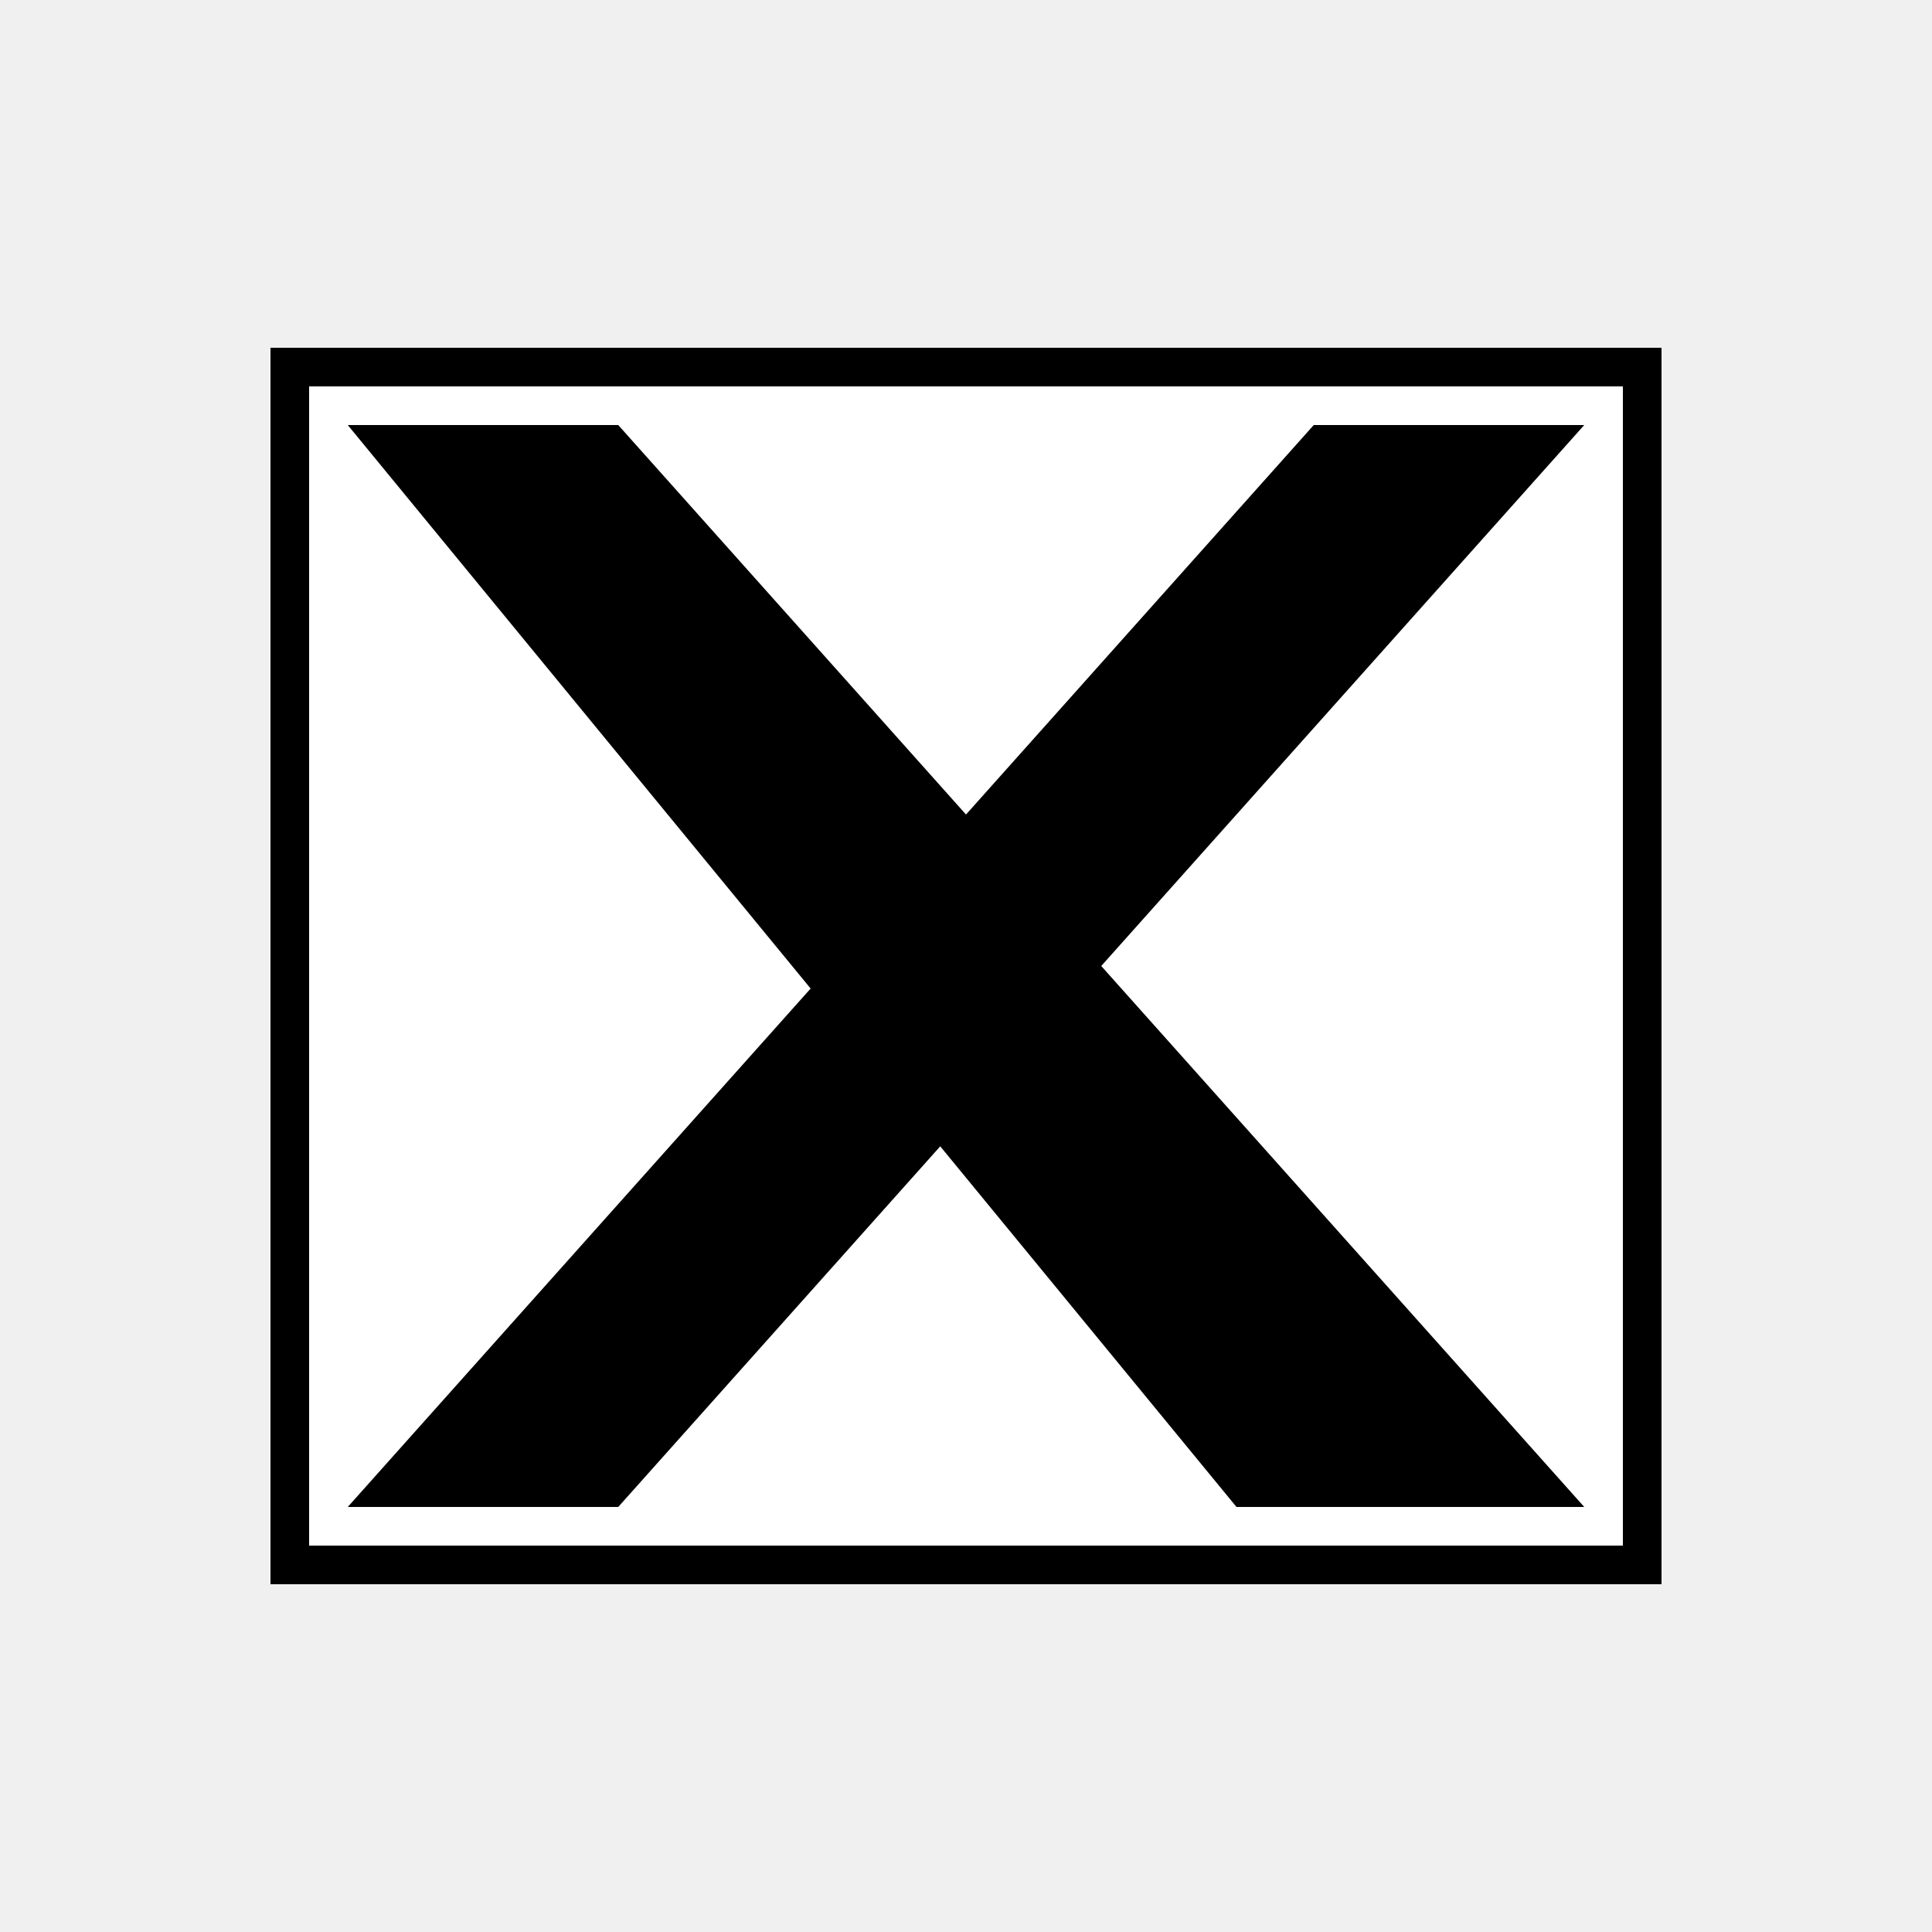
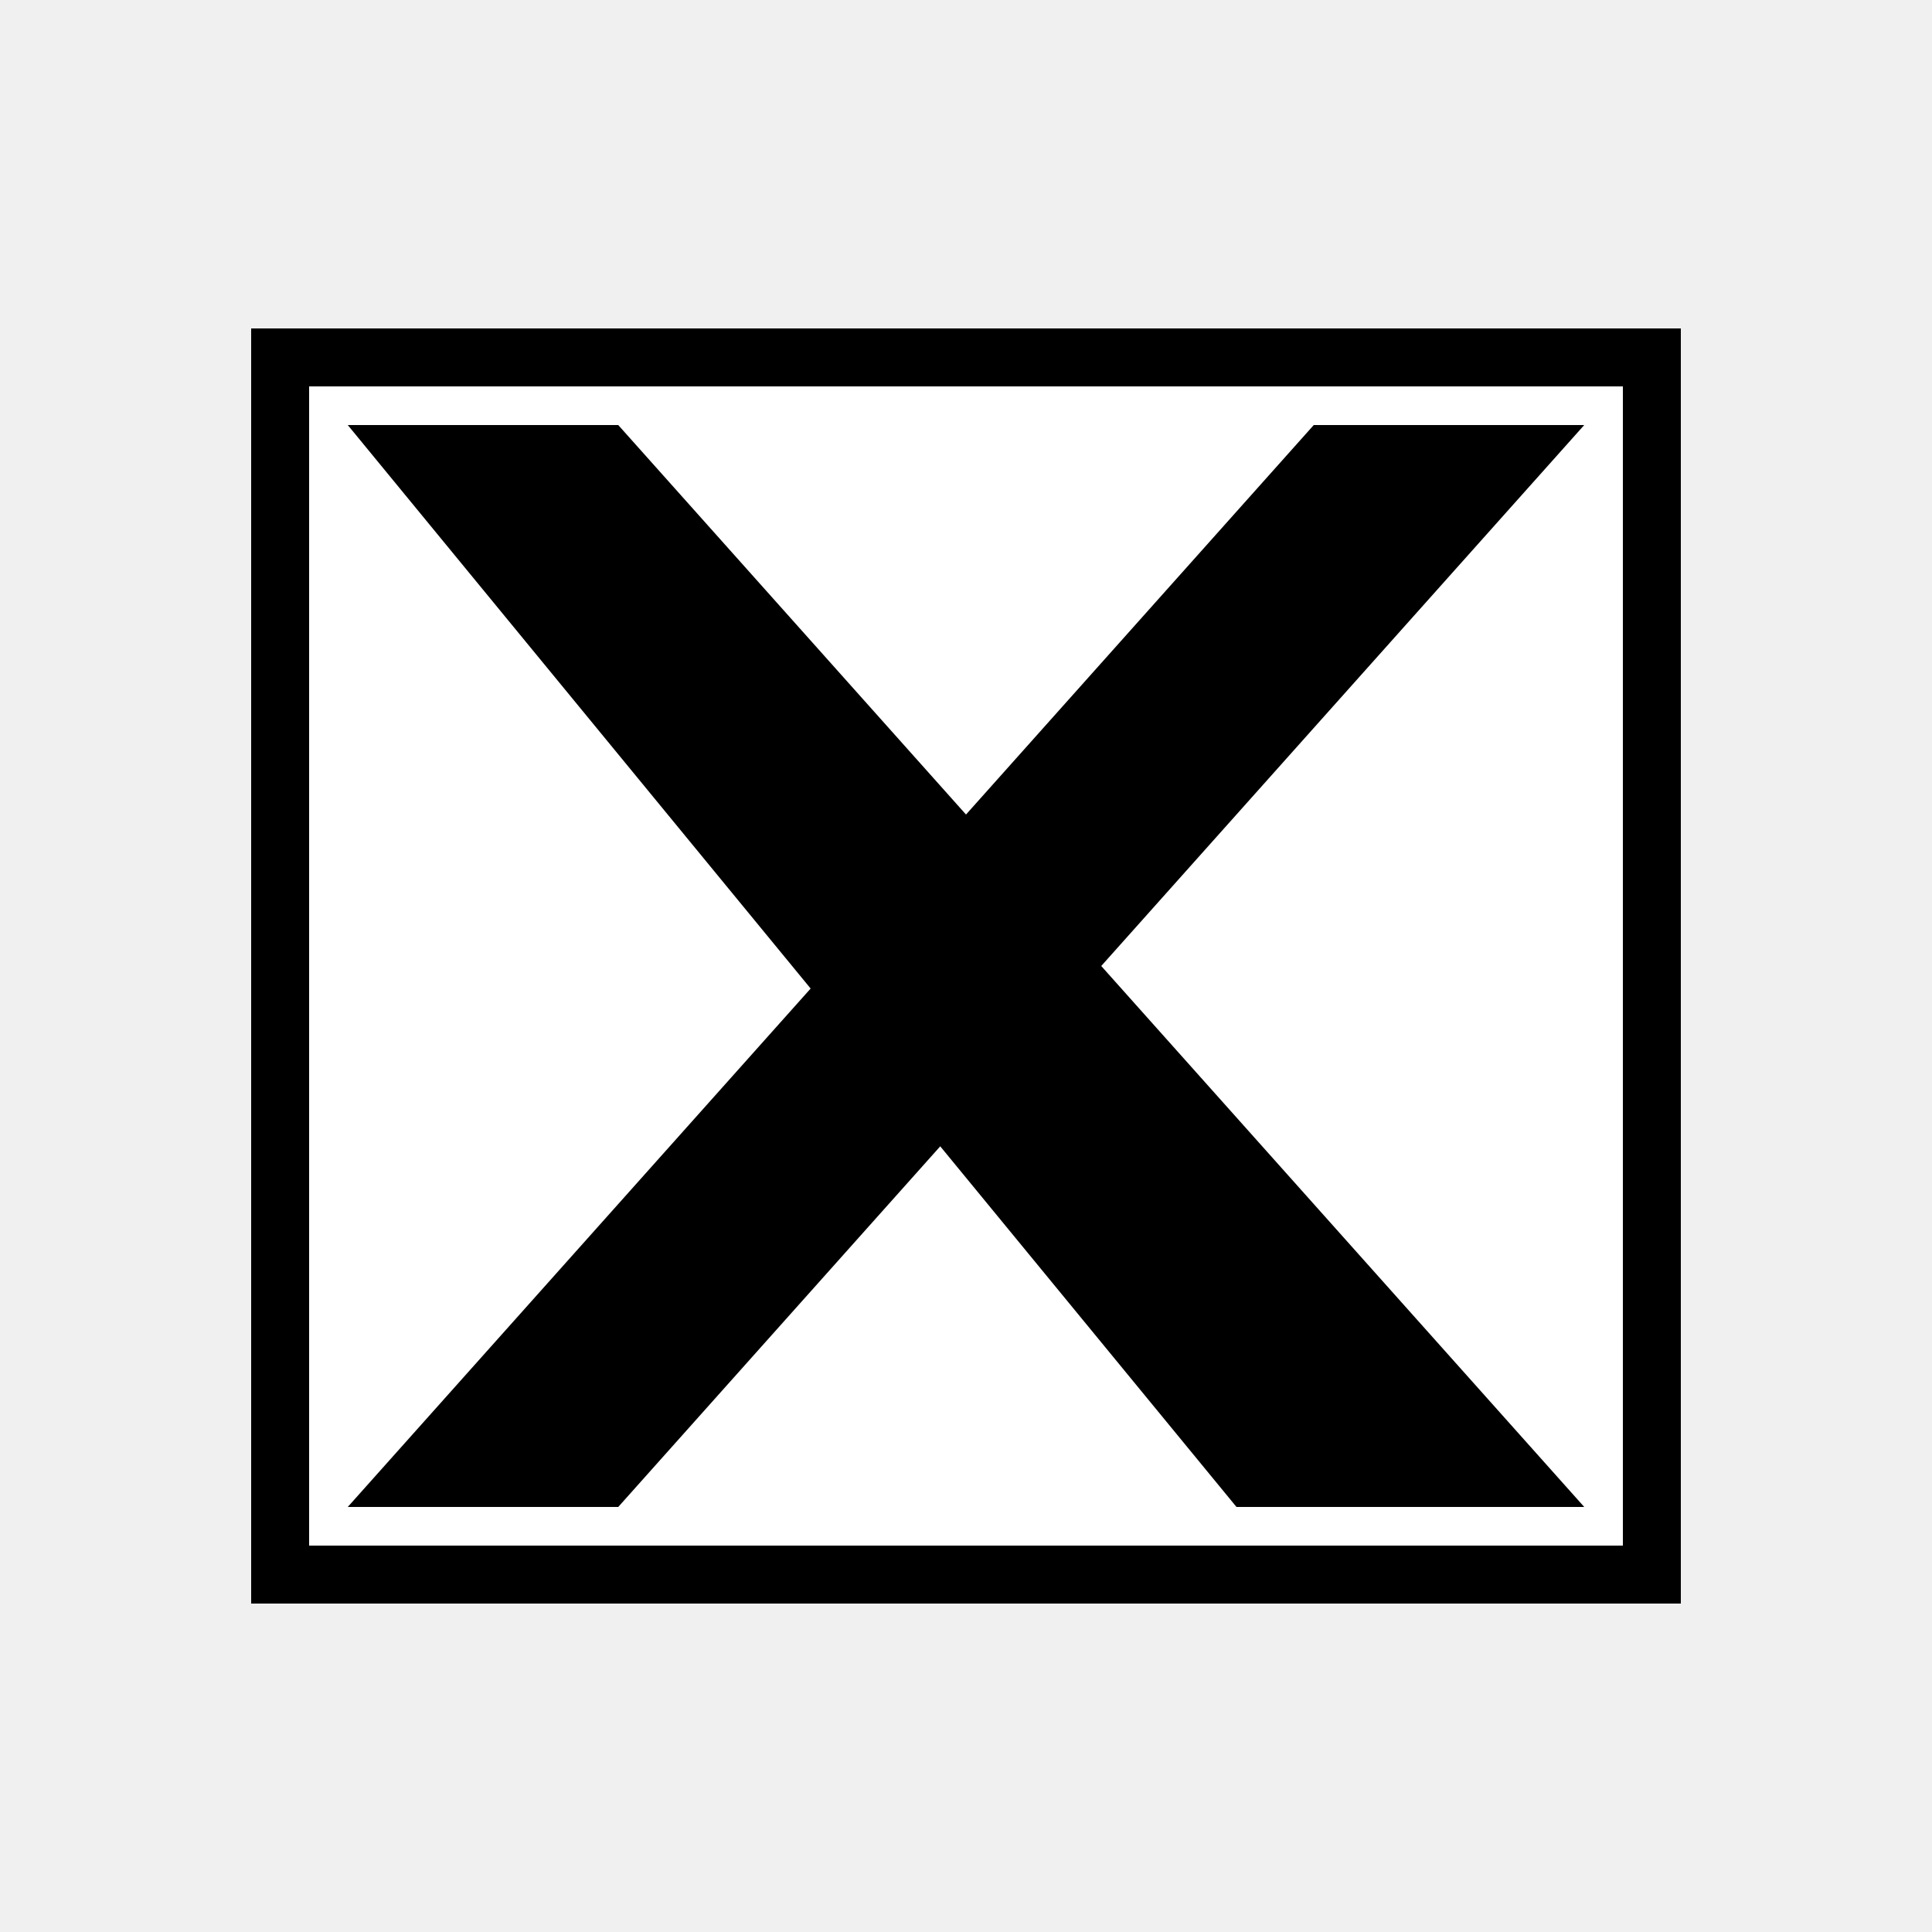
<svg xmlns="http://www.w3.org/2000/svg" viewBox="0 0 100 100">
-   <path d="M 16 20 L 84 20 L 84 80 L 16 80 L 16 20 L 84 20" style="fill:rgba(0,0,0,0);stroke-width:4;stroke:#000;" />
+   <path d="M 16 20 L 84 20 L 84 80 L 16 80 L 16 20 L 84 20" style="fill:rgba(0,0,0,0);stroke-width:6;stroke:#000;" />
  <path d="M 16 20 L 84 20 L 84 80 L 16 80 L 16 20 L 84 20" style="fill:#FFF;" />
  <path d="M 18 22 L 32 22 L 82 78 L 64 78 L 18 22" style="fill:#000;" />
  <path d="M 82 22 L 68 22 L 18 78 L 32 78 L 82 22" style="fill:#000;" />
</svg>
